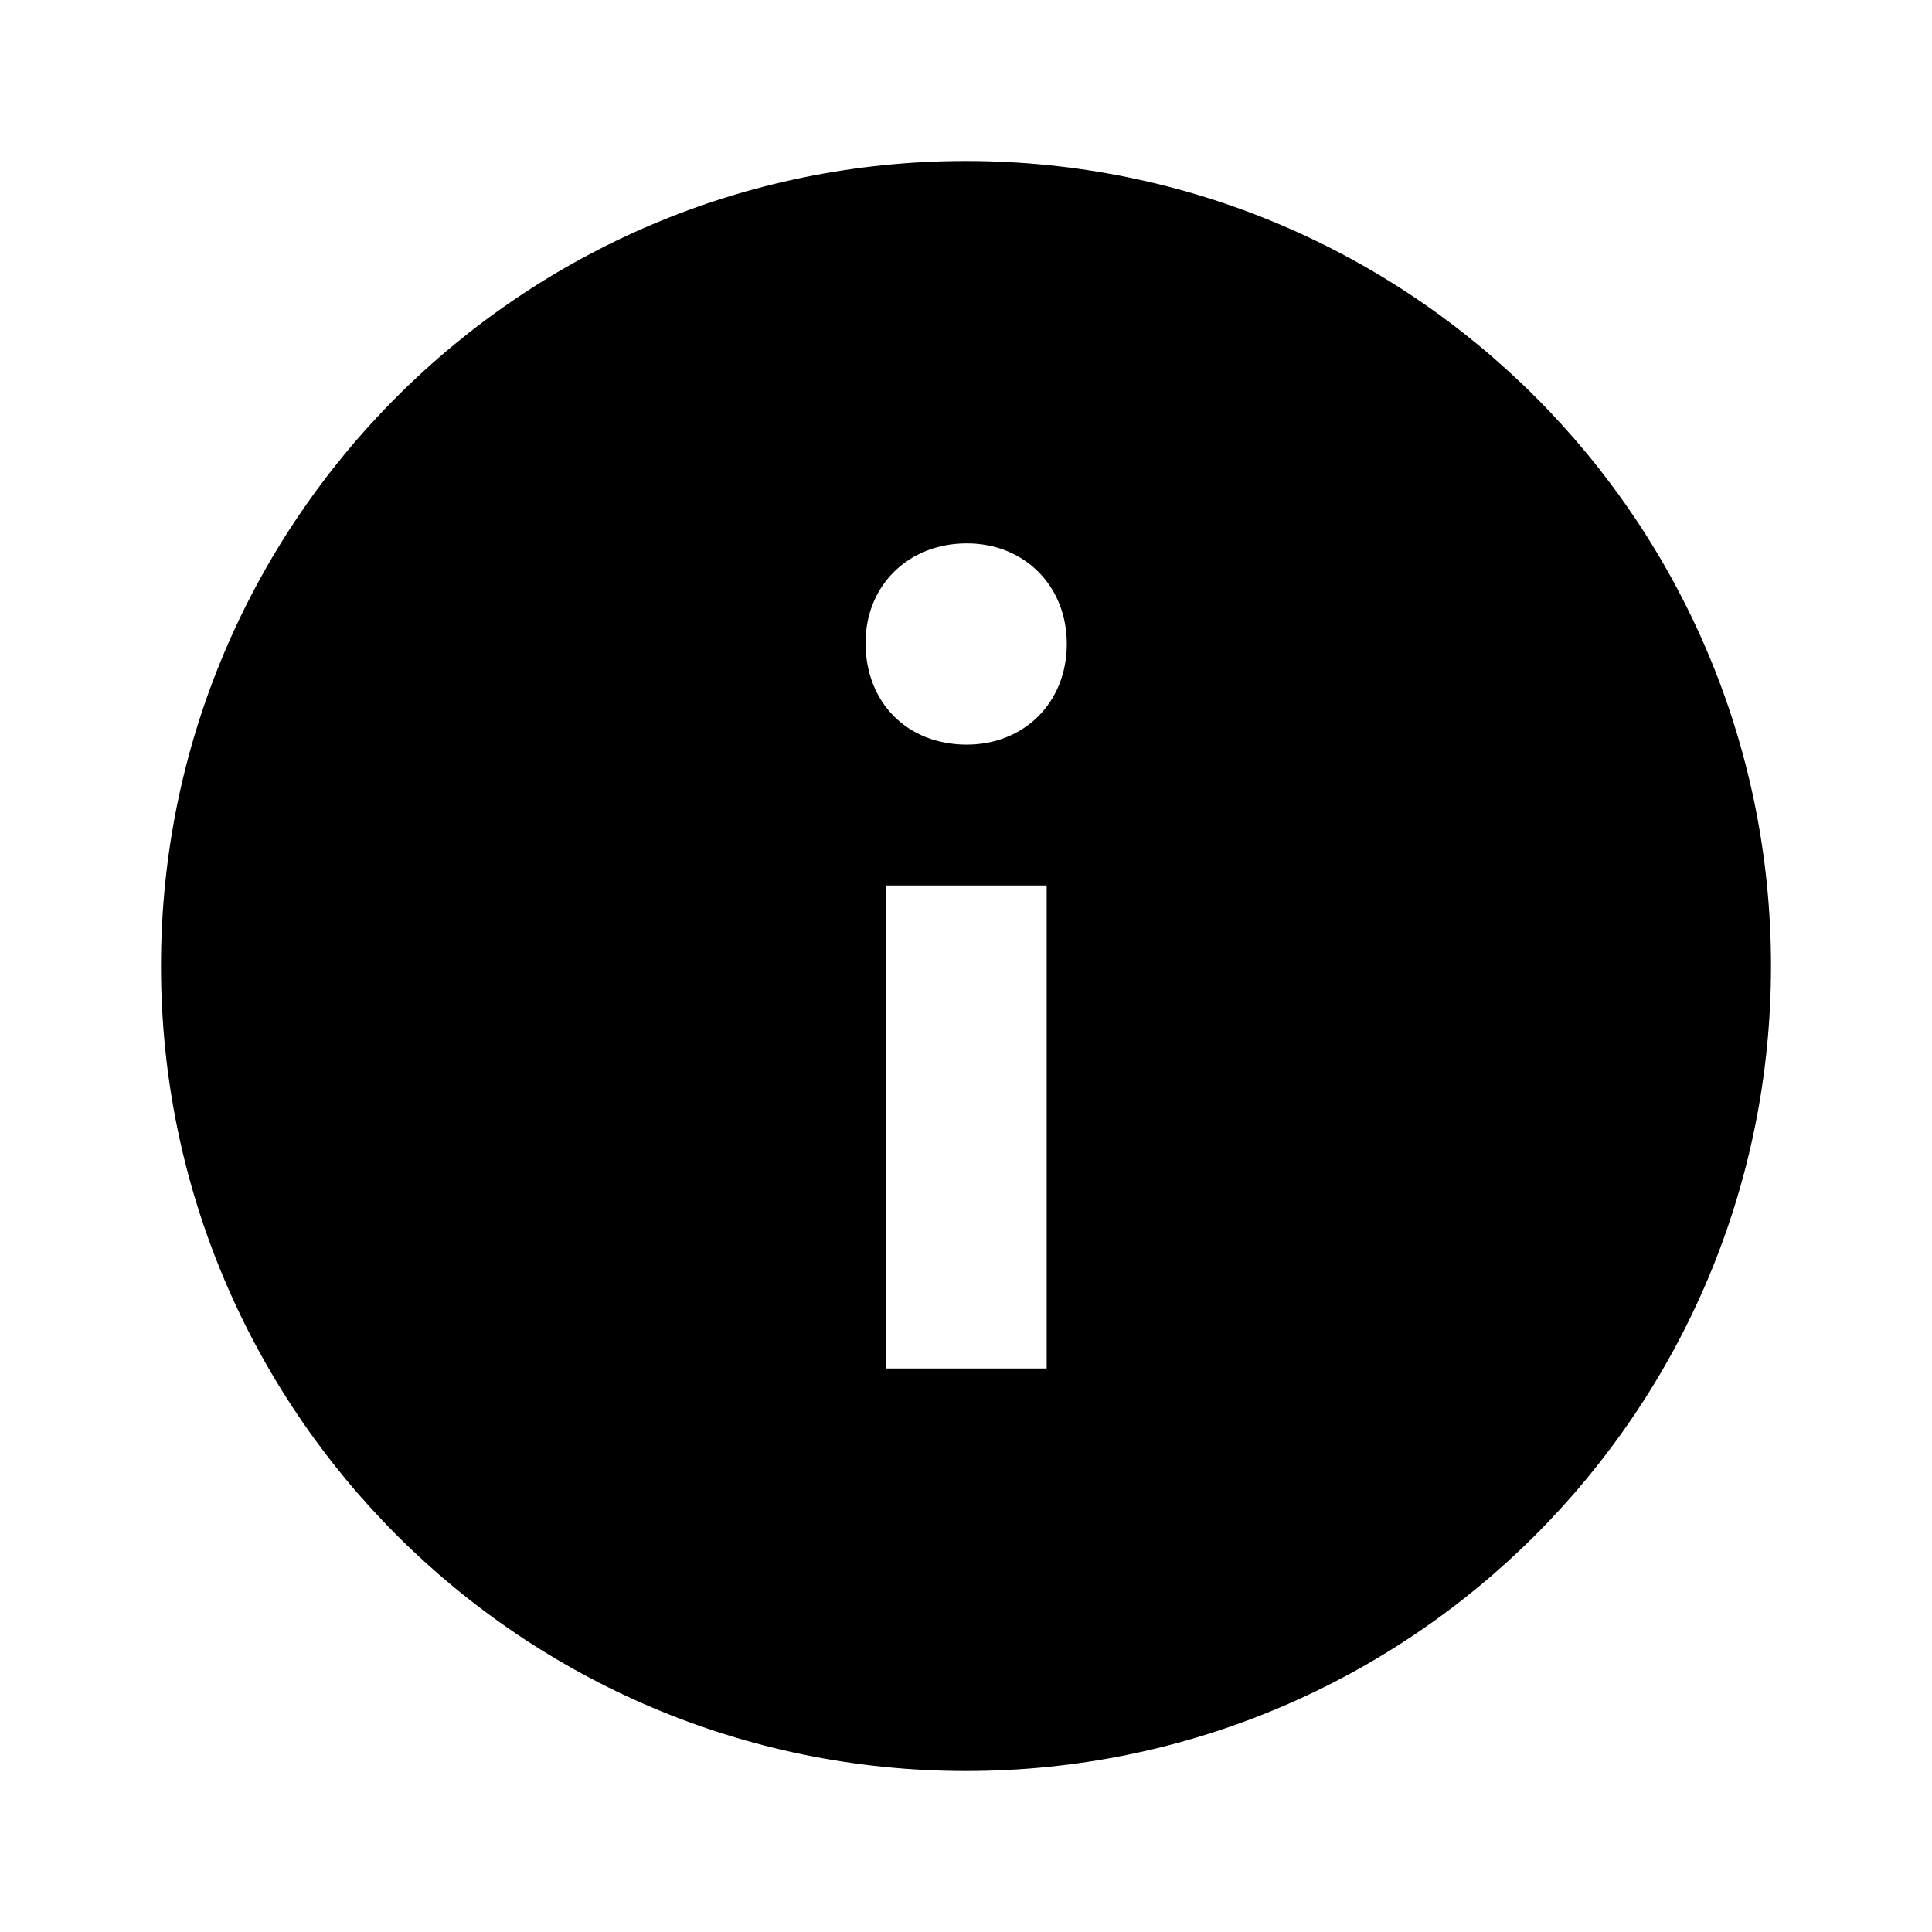
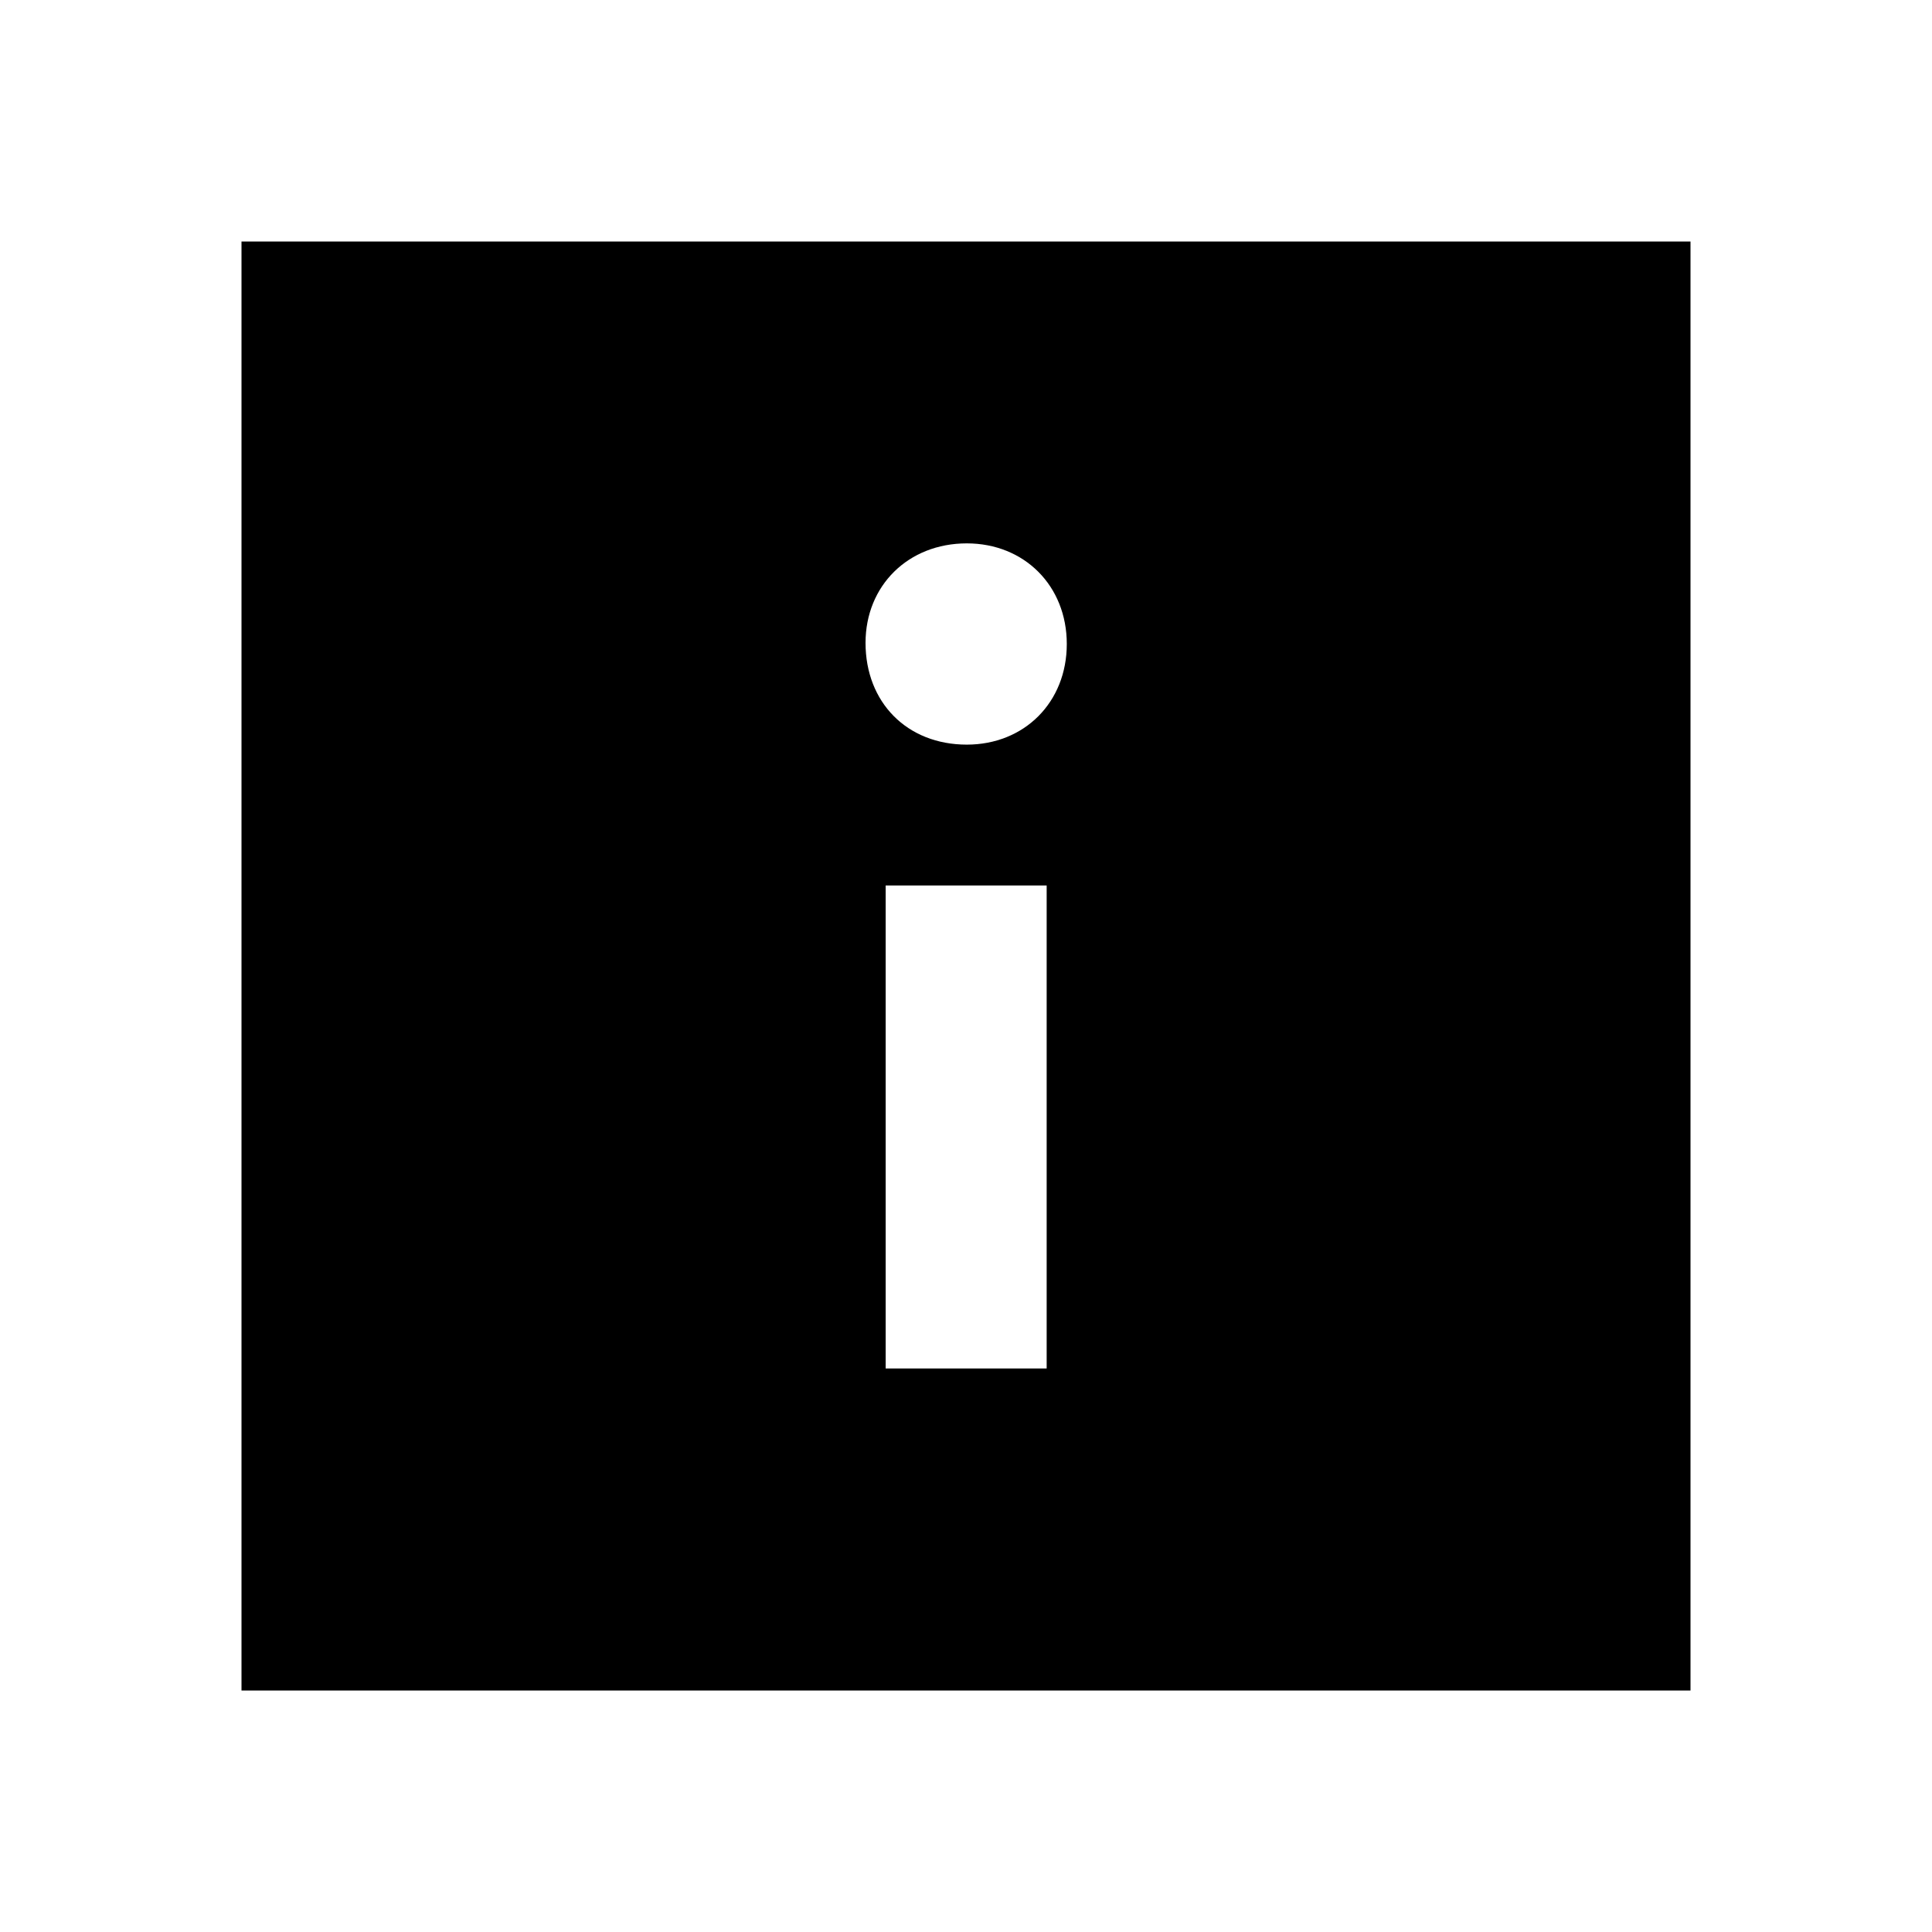
- <svg xmlns="http://www.w3.org/2000/svg" width="512px" height="512px" viewBox="0 0 512 512" version="1.1">
-   <g id="Page-1" stroke="none" stroke-width="1" fill="none" fill-rule="evenodd">
-     <g id="add" fill="#000000" transform="translate(42.66667, 42.66667)">
-       <path d="M213.333,3.55271368e-14 C95.513,3.55271368e-14 3.55271368e-14,95.512 3.55271368e-14,213.333 C3.55271368e-14,331.154 95.513,426.667 213.333,426.667 C331.155,426.667 426.667,331.154 426.667,213.333 C426.667,95.512 331.155,3.55271368e-14 213.333,3.55271368e-14 Z M240.047,128 C240.047,143.468 228.785,154.667 213.55,154.667 C197.699,154.667 186.713,143.468 186.713,127.704 C186.713,112.554 197.996,101.333 213.55,101.333 C228.785,101.333 240.047,112.554 240.047,128 Z M192.047,192 L234.713,192 L234.713,320 L192.047,320 L192.047,192 Z" id="Shape" />
-     </g>
-   </g>
+ <svg xmlns="http://www.w3.org/2000/svg" width="24" height="24" viewBox="0 0 24 24" fill="none">
+   <path fill-rule="evenodd" clip-rule="evenodd" d="M3 3L21 3V21H3L3 3ZM13.252 8C13.252 8.725 12.724 9.25 12.01 9.25C11.267 9.25 10.752 8.725 10.752 7.986C10.752 7.276 11.281 6.75 12.01 6.75C12.724 6.75 13.252 7.276 13.252 8ZM11.002 11H13.002V17H11.002V11Z" fill="black" />
</svg>
